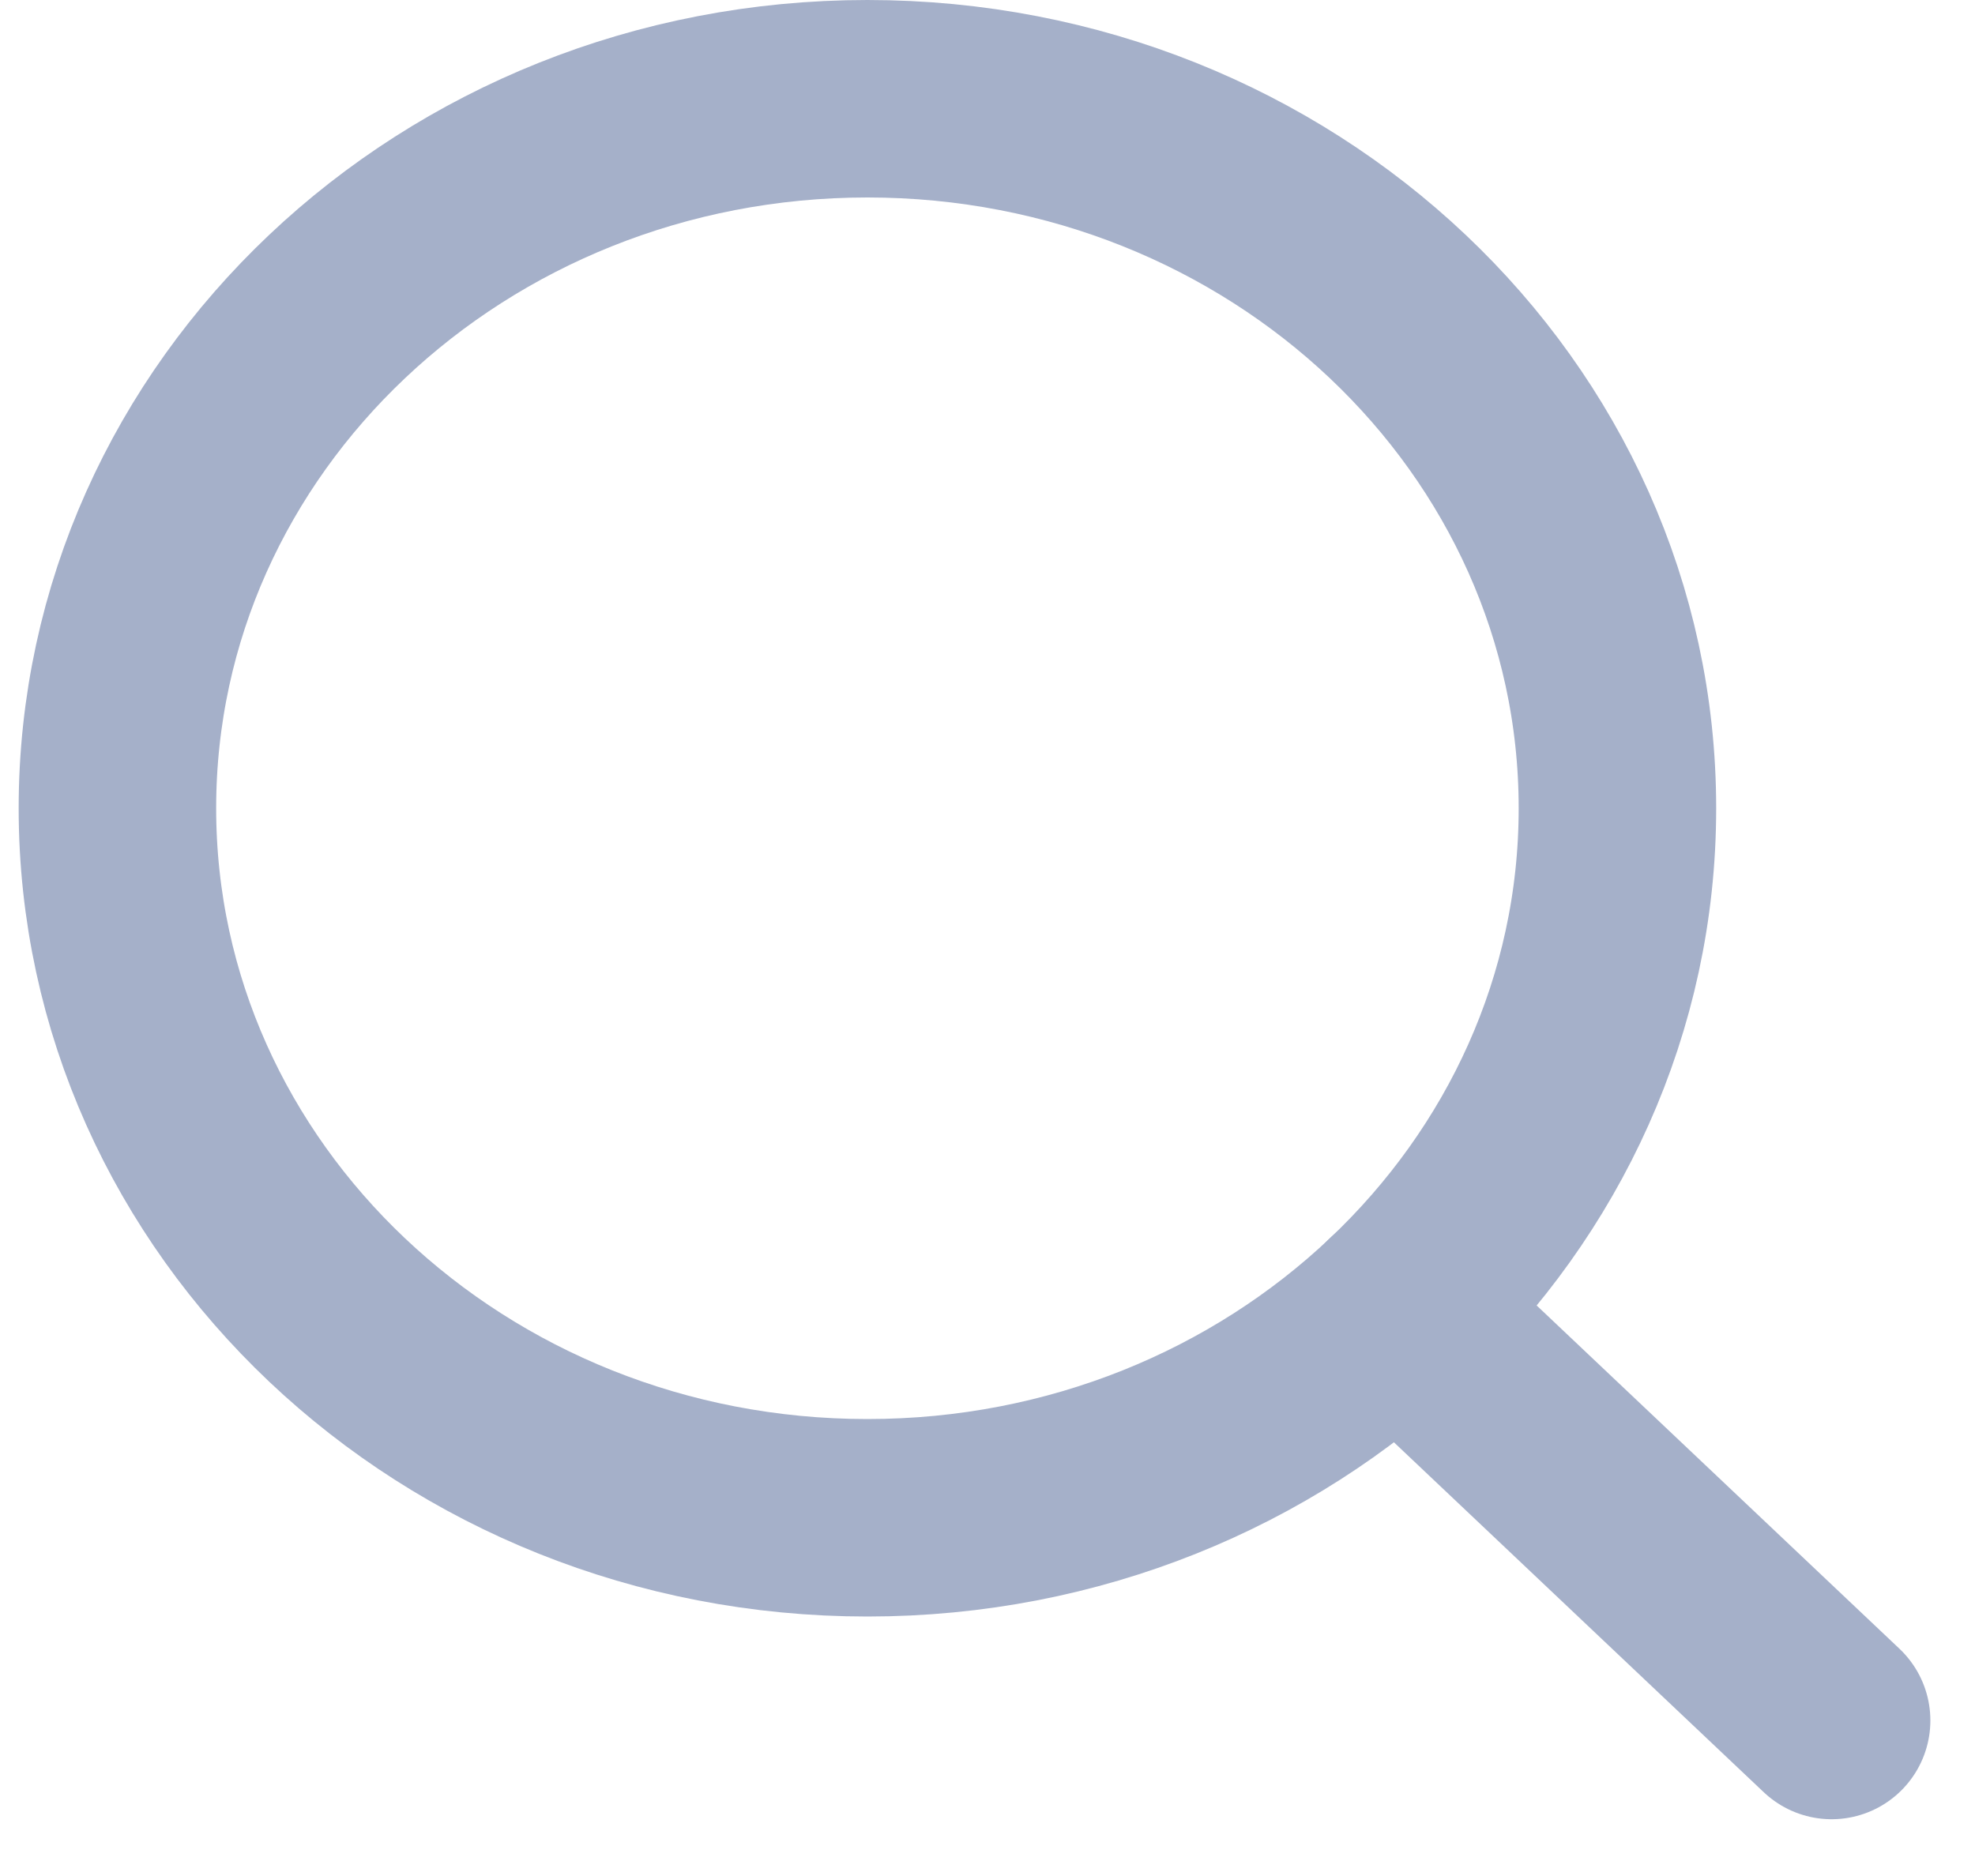
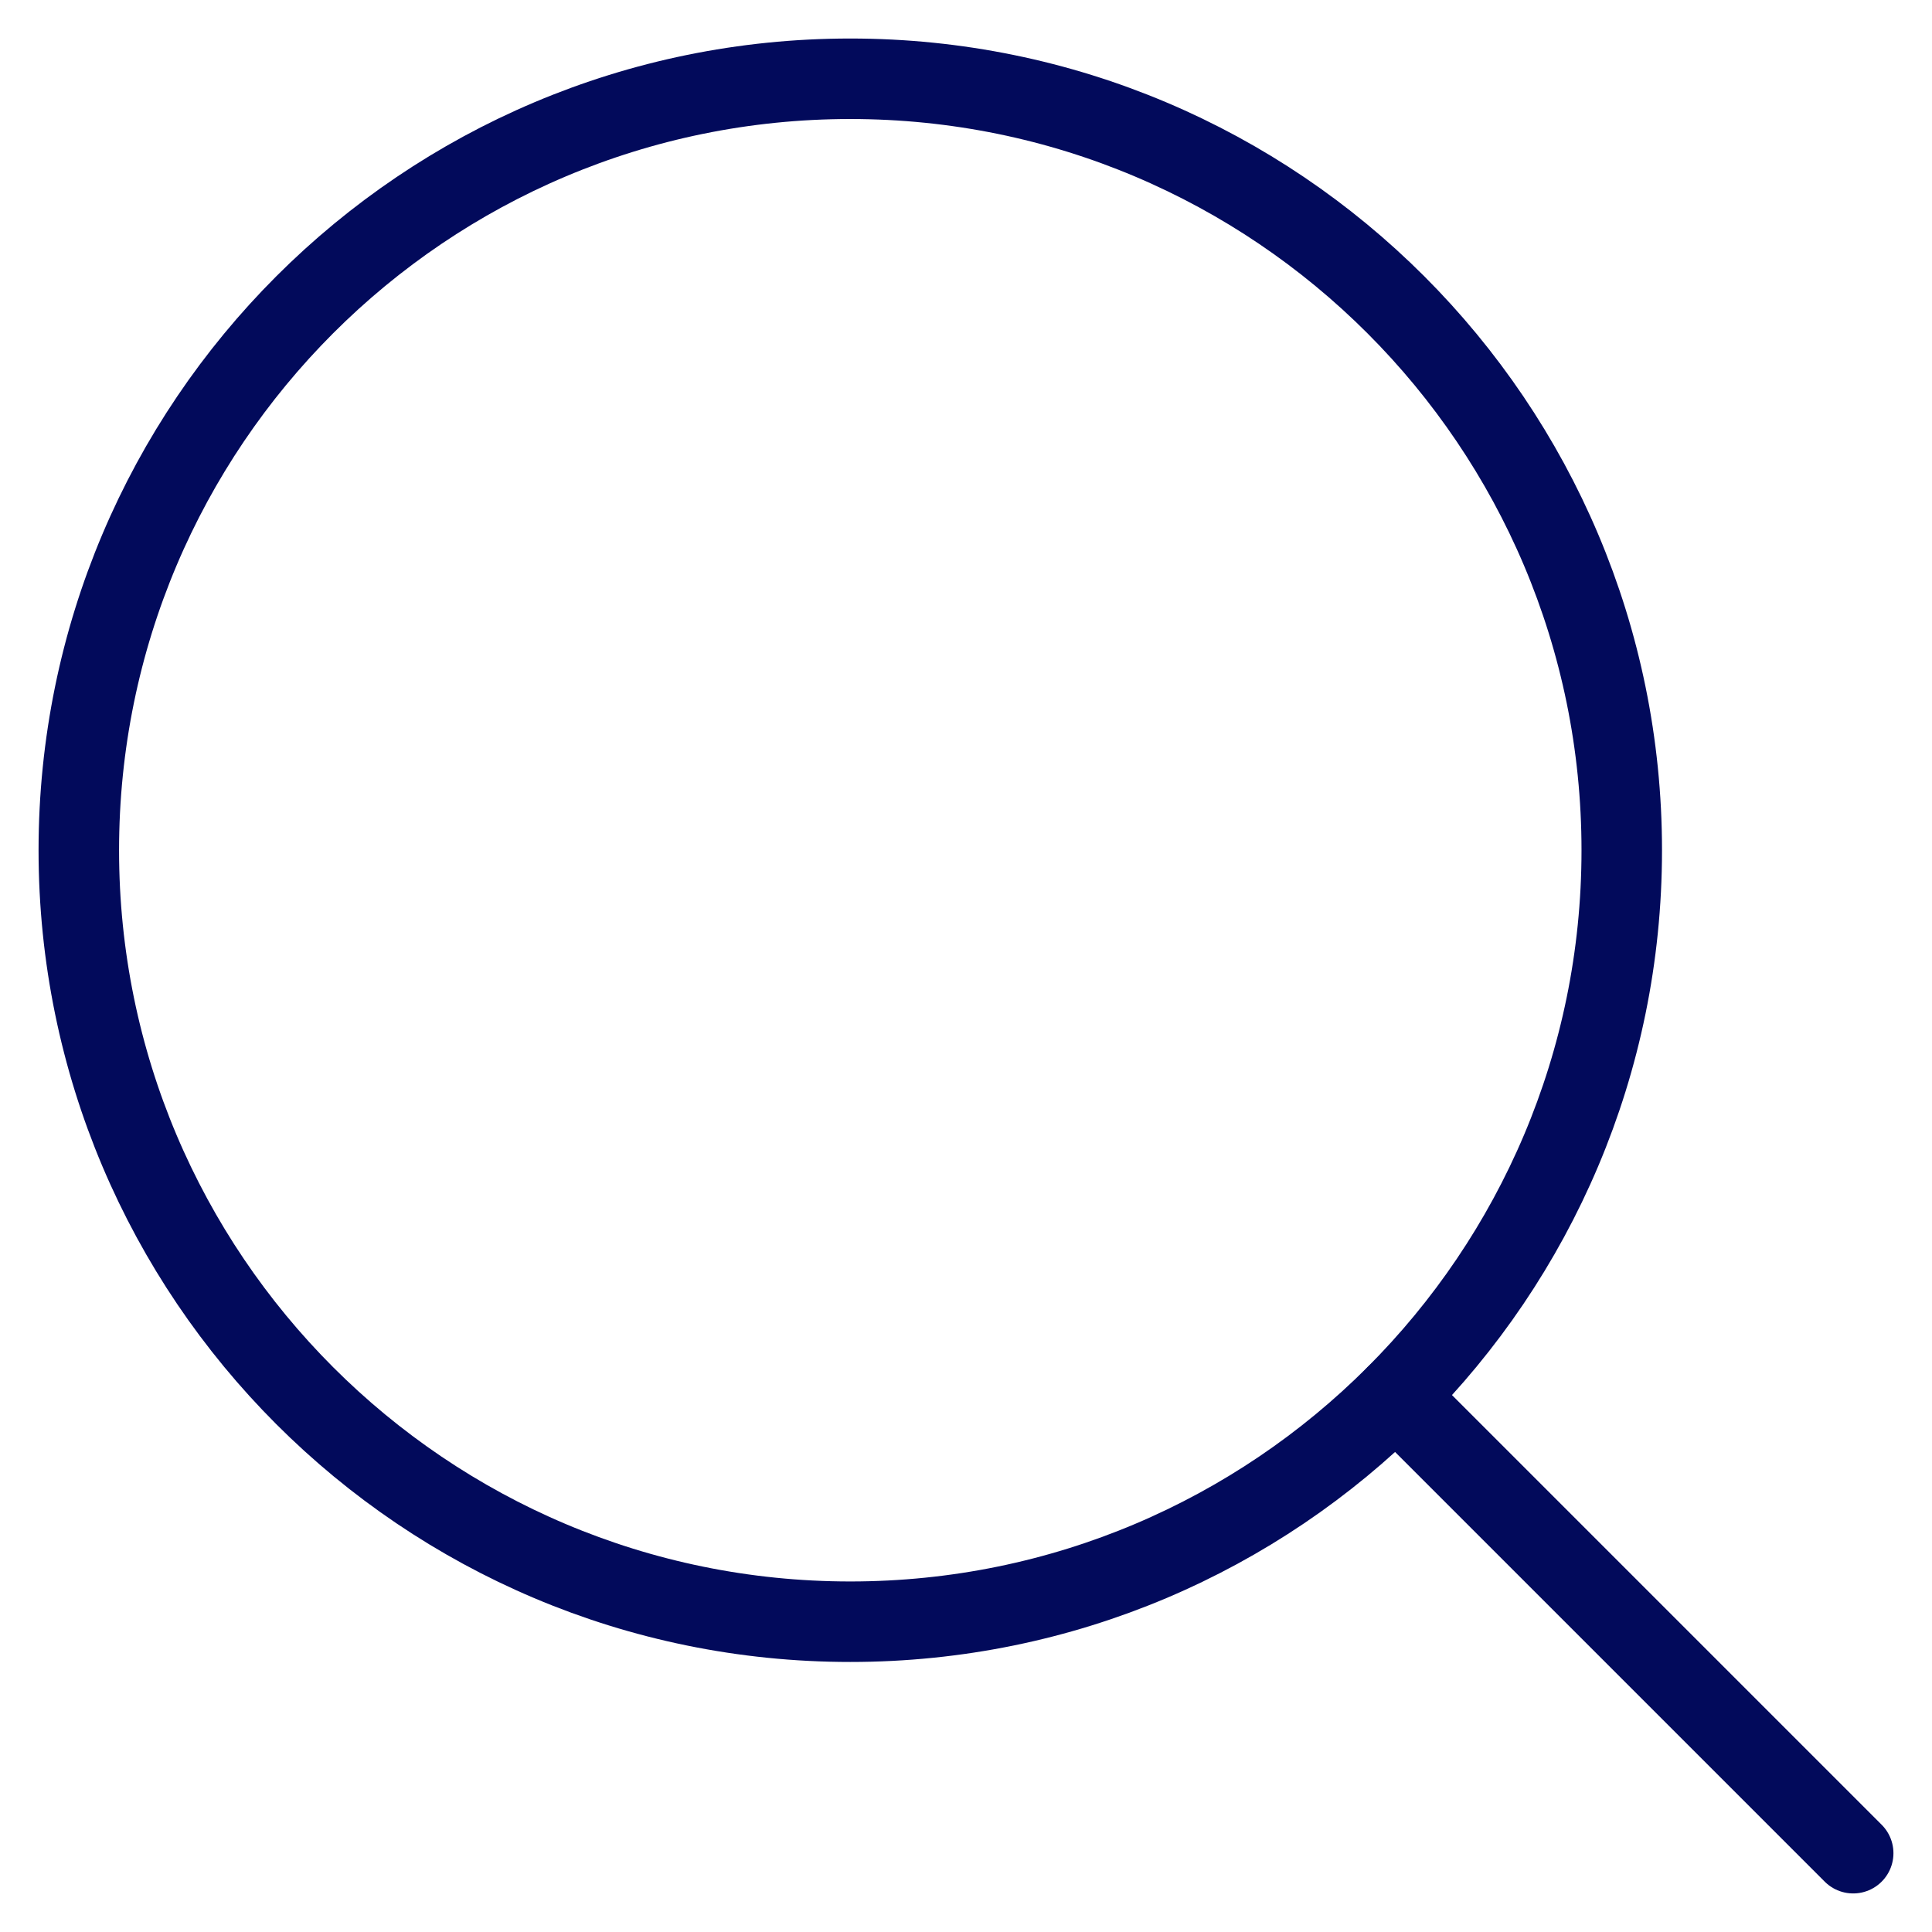
- <svg xmlns="http://www.w3.org/2000/svg" width="20" height="19" viewBox="0 0 20 19" fill="none">
-   <path d="M8.784 15.372C12.979 15.372 16.379 12.155 16.379 8.186C16.379 4.217 12.979 1 8.784 1C4.589 1 1.189 4.217 1.189 8.186C1.189 12.155 4.589 15.372 8.784 15.372Z" stroke="#A5B0C9" stroke-width="2" stroke-linecap="round" stroke-linejoin="round" />
-   <path d="M14.154 13.267L18.548 17.425" stroke="#A5B0C9" stroke-width="2" stroke-linecap="round" stroke-linejoin="round" />
+ <svg xmlns="http://www.w3.org/2000/svg" viewBox="-0.5 -0.5 24 24" height="24" width="24">
+   <path d="M0.479 10.062a9.583 9.583 0 1 0 19.167 0 9.583 9.583 0 1 0 -19.167 0Z" fill="none" stroke="#020a5b" stroke-linecap="round" stroke-linejoin="round" stroke-width="1" />
+   <path d="m22.521 22.521 -5.682 -5.682" fill="none" stroke="#020a5b" stroke-linecap="round" stroke-linejoin="round" stroke-width="1" />
</svg>
